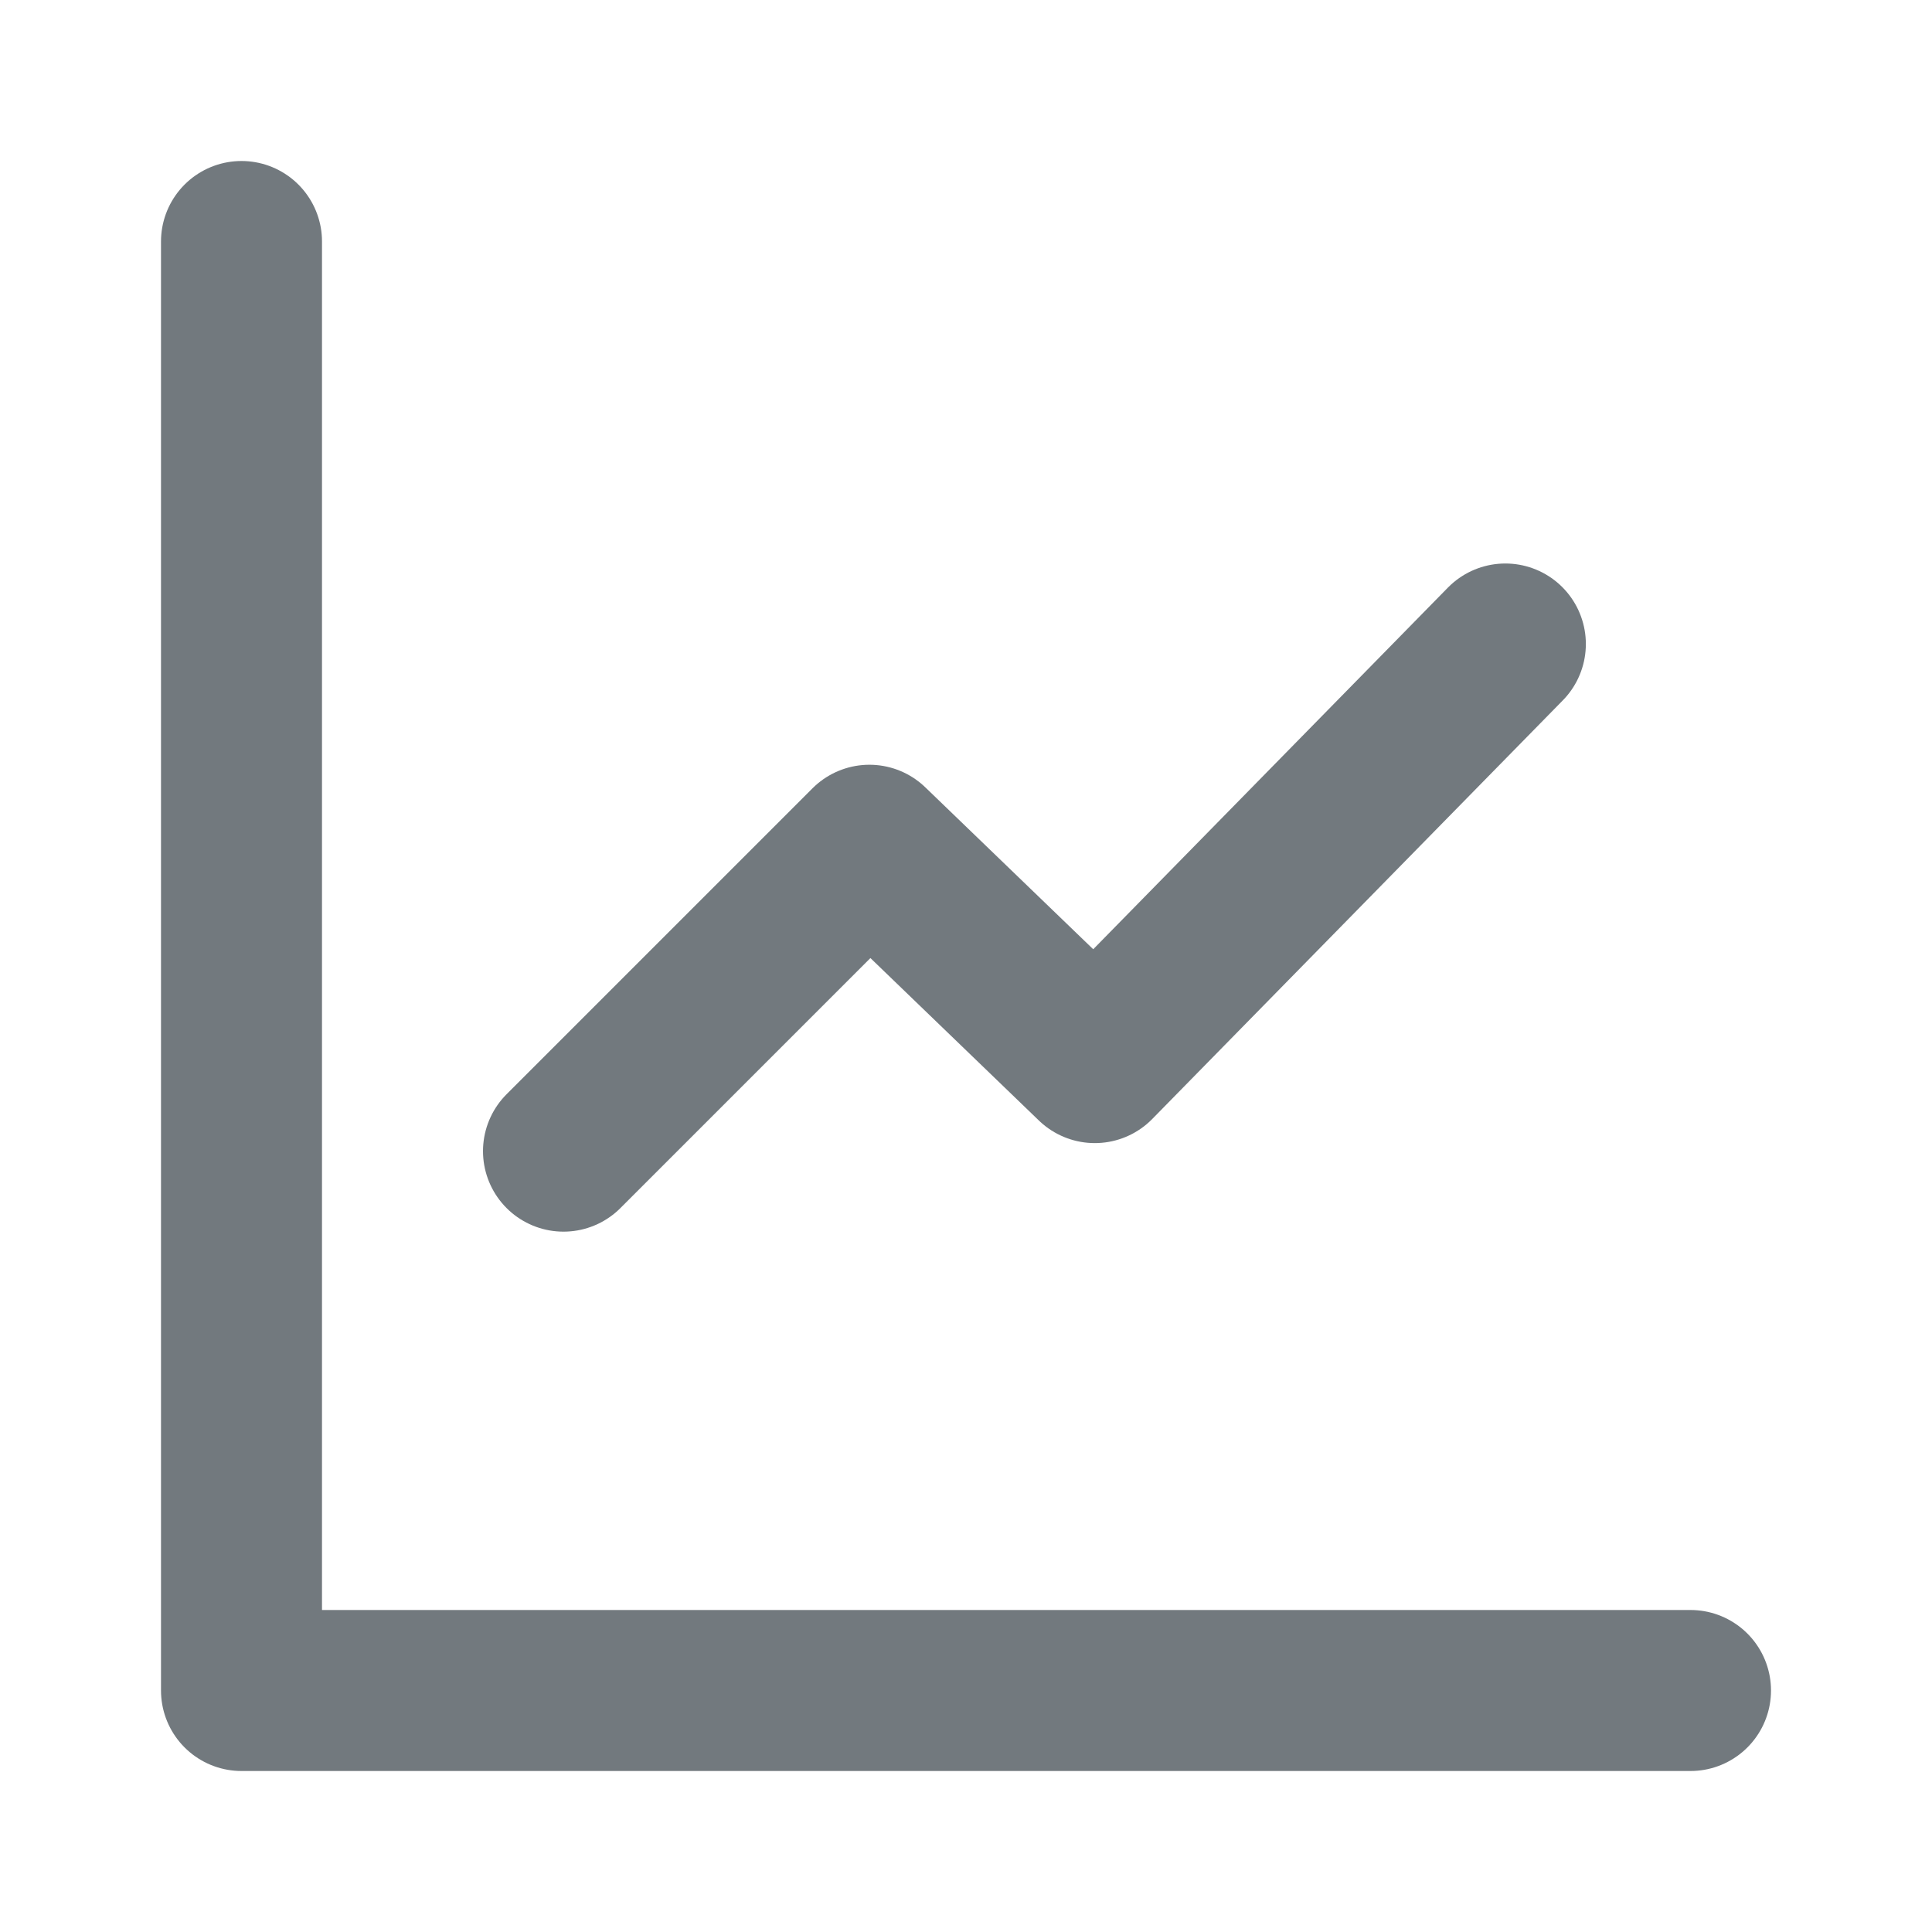
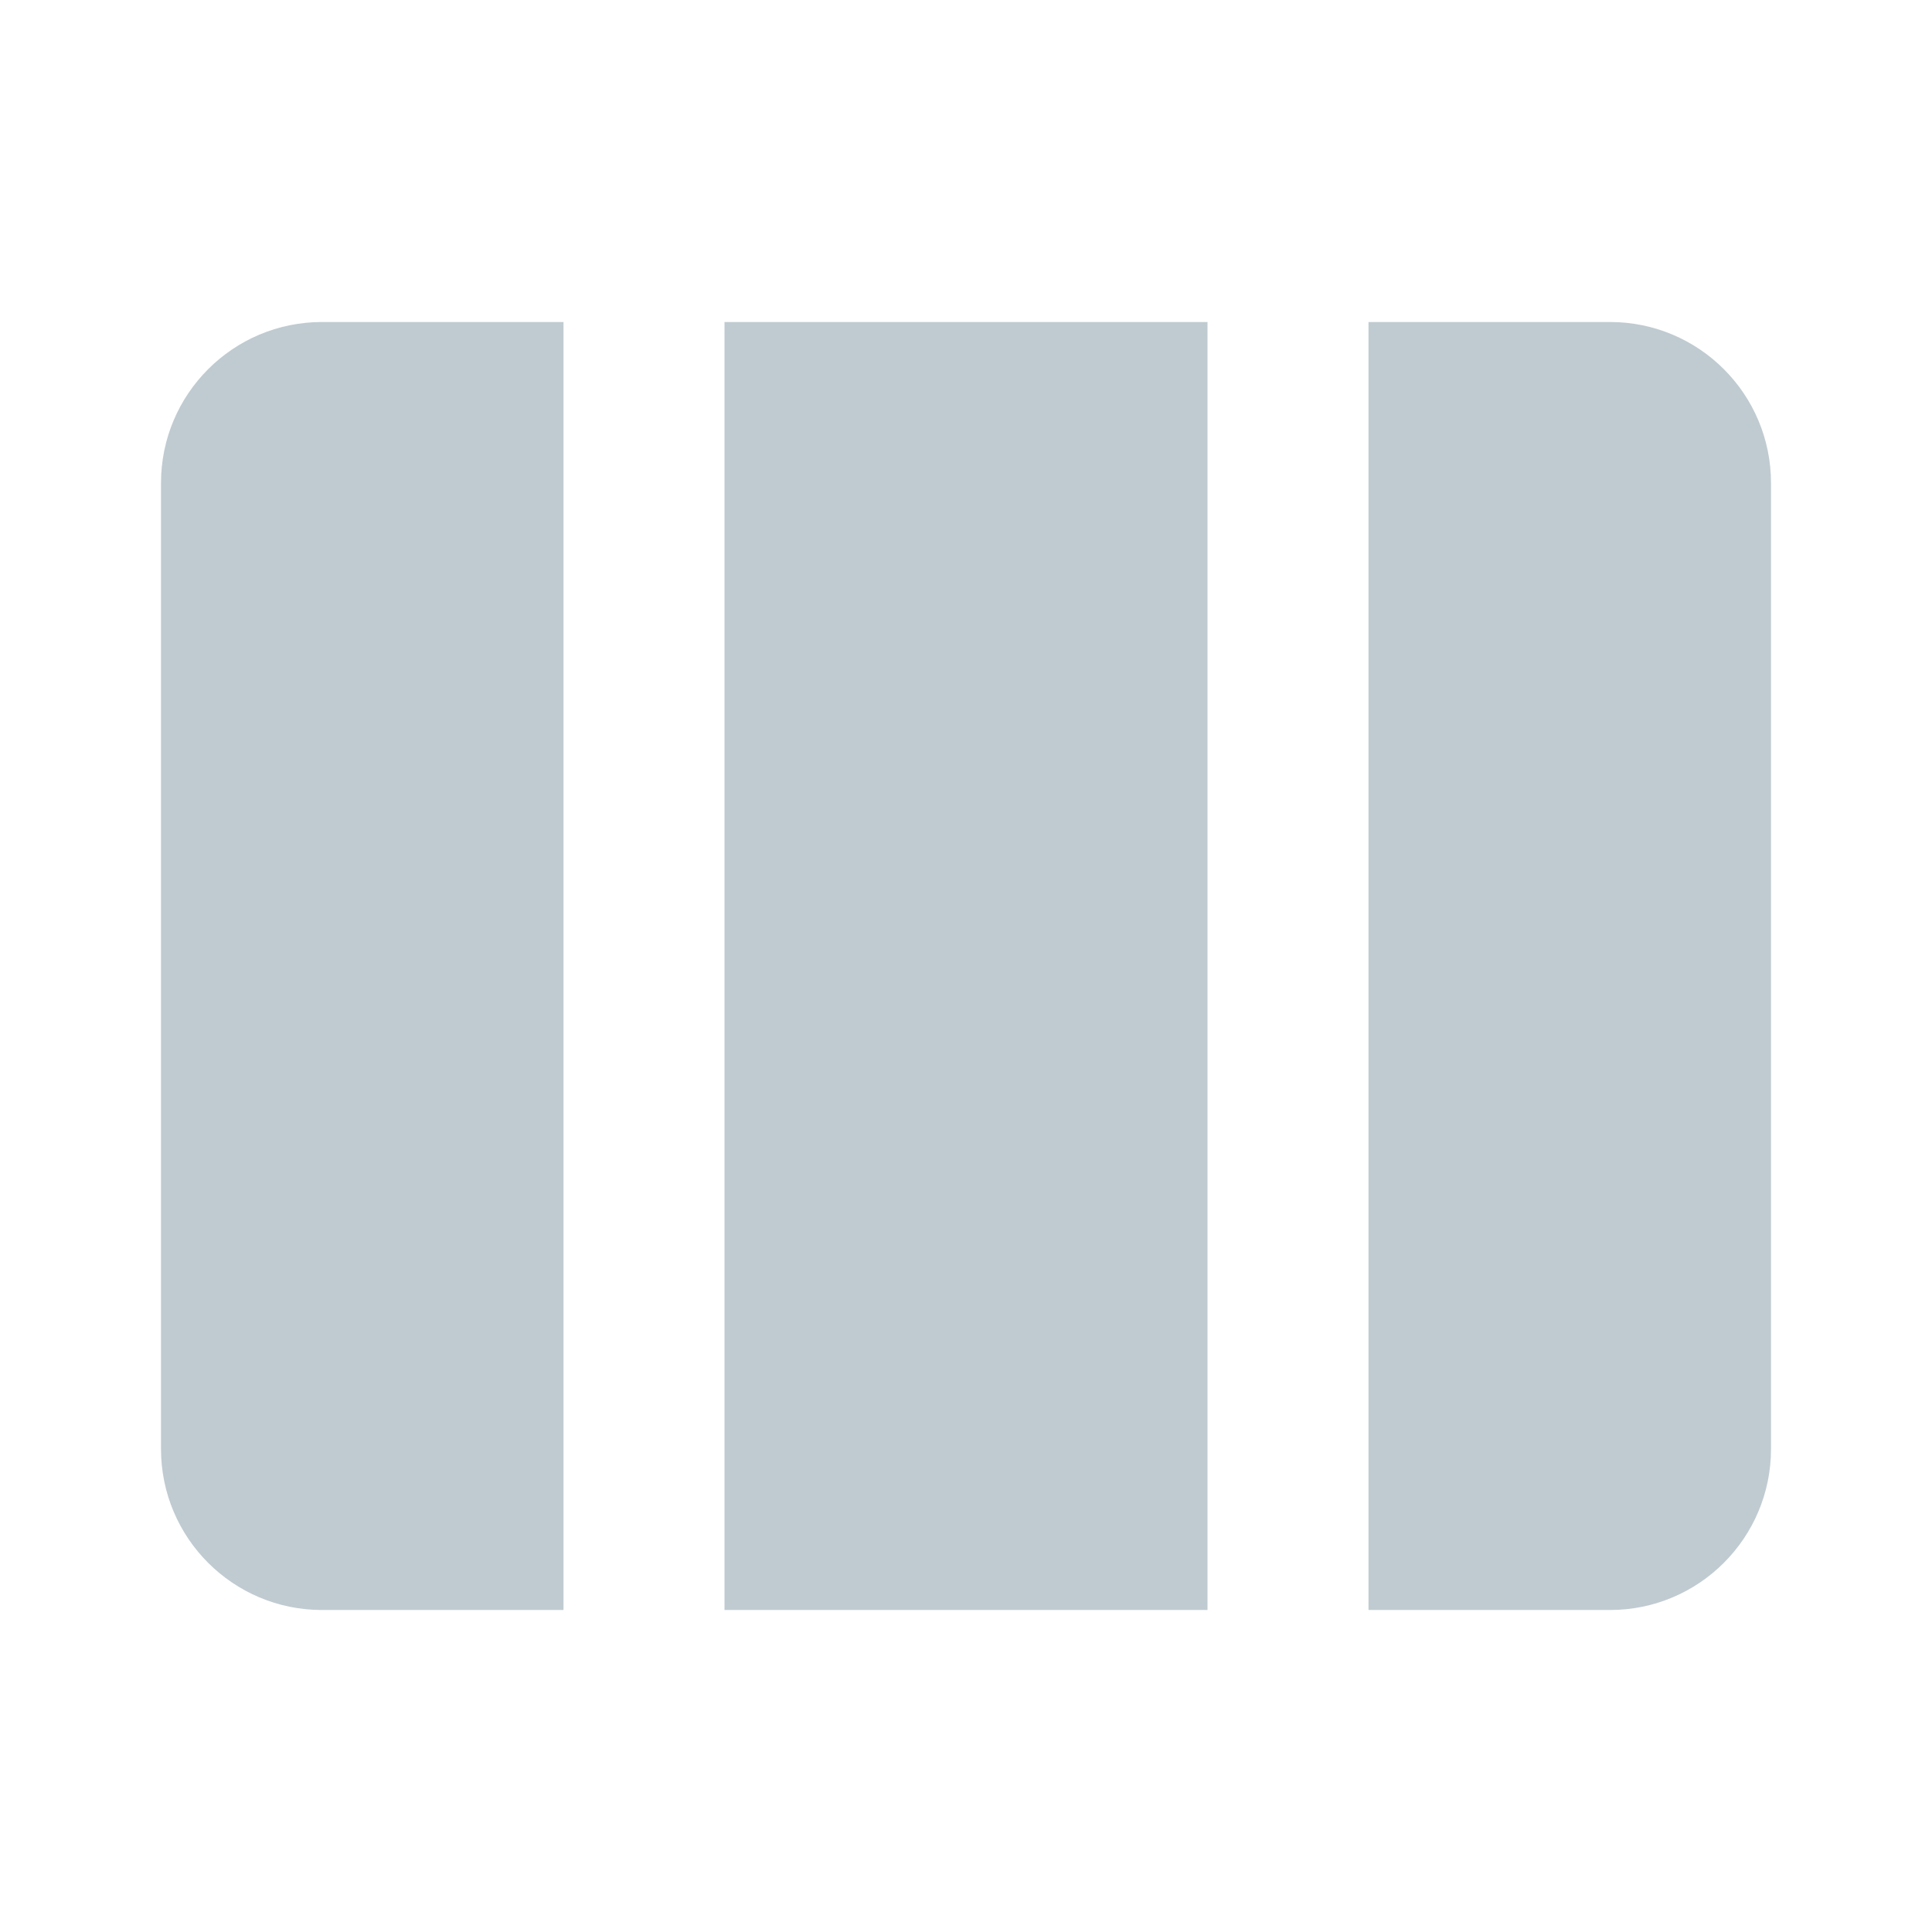
- <svg xmlns="http://www.w3.org/2000/svg" viewBox="0 0 24 24" fill="none" stroke="#72797e" stroke-width="2" stroke-linecap="round" stroke-linejoin="round">
-   <path d="M3 3v18h18" />
-   <path d="M18.7 8l-5.1 5.2-2.8-2.7L7 14.3" />
+ <svg xmlns="http://www.w3.org/2000/svg" class="w-6 h-6 text-gray-800 dark:text-white" aria-hidden="true" fill="#c0cbd1" viewBox="0 0 24 24">
+   <path fill-rule="evenodd" d="M15 4H9v16h6V4Zm2 16h3a2 2 0 0 0 2-2V6a2 2 0 0 0-2-2h-3v16ZM4 4h3v16H4a2 2 0 0 1-2-2V6a2 2 0 0 1 2-2Z" clip-rule="evenodd" />
</svg>
